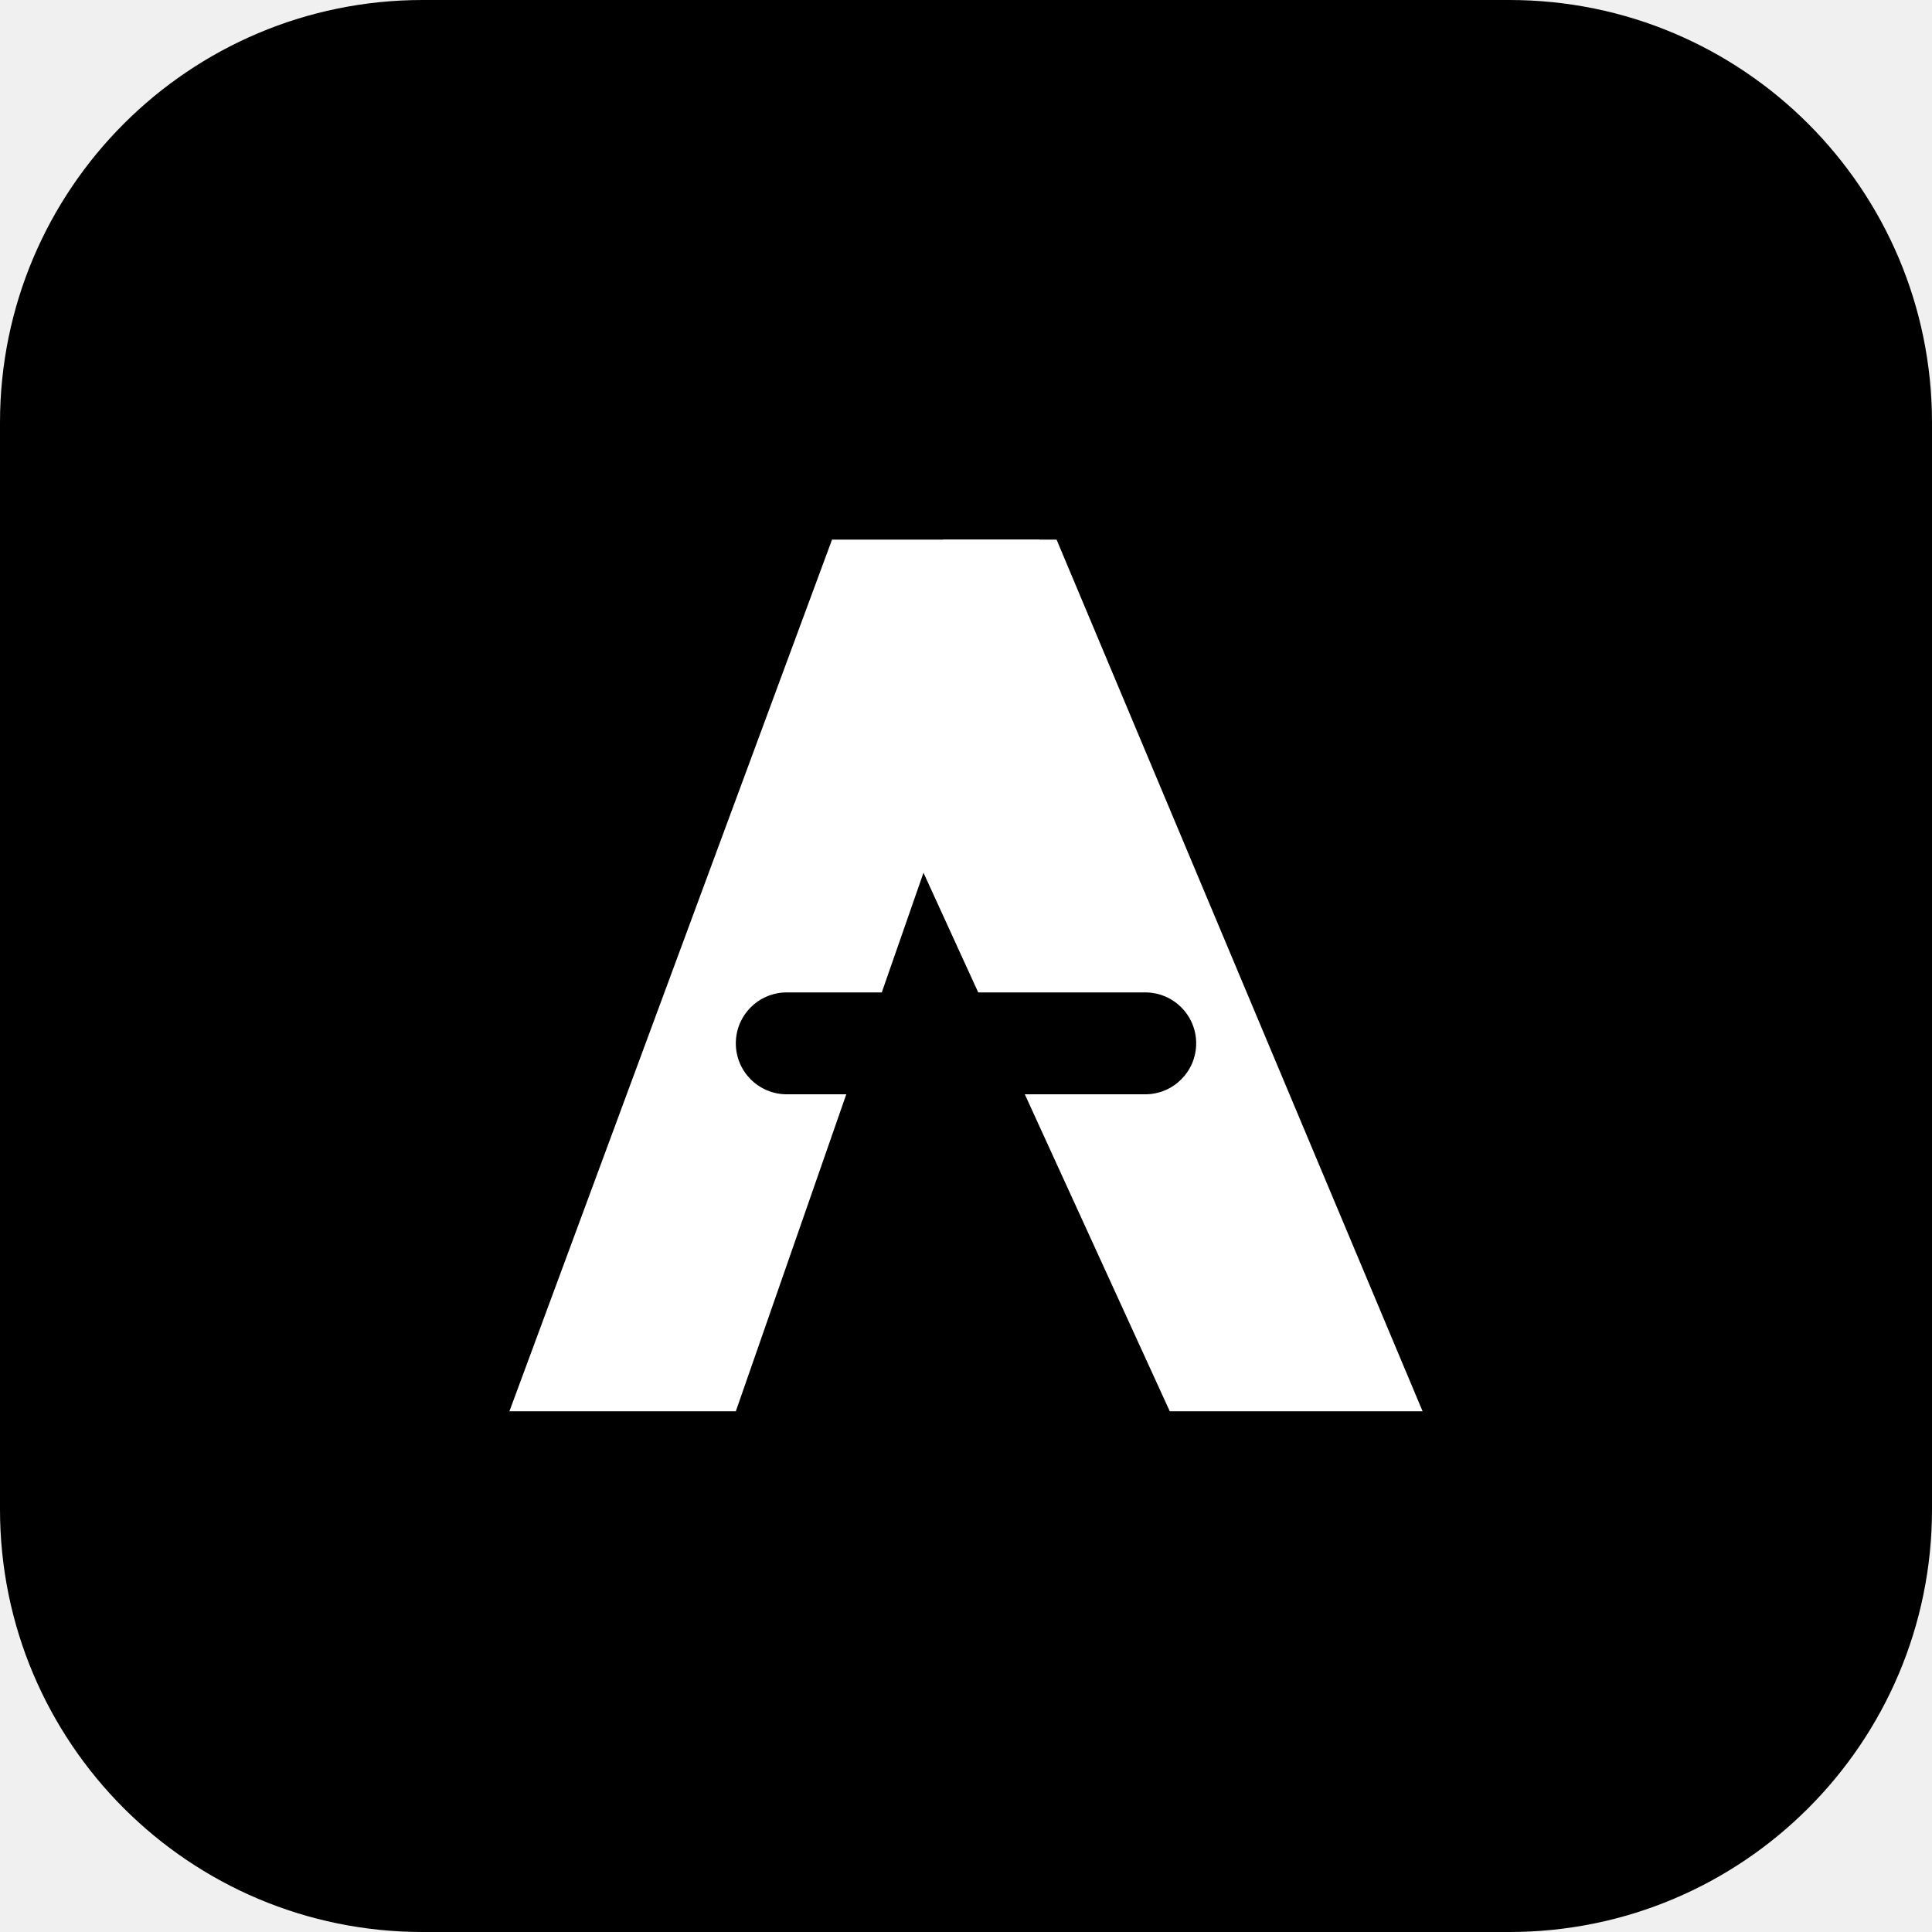
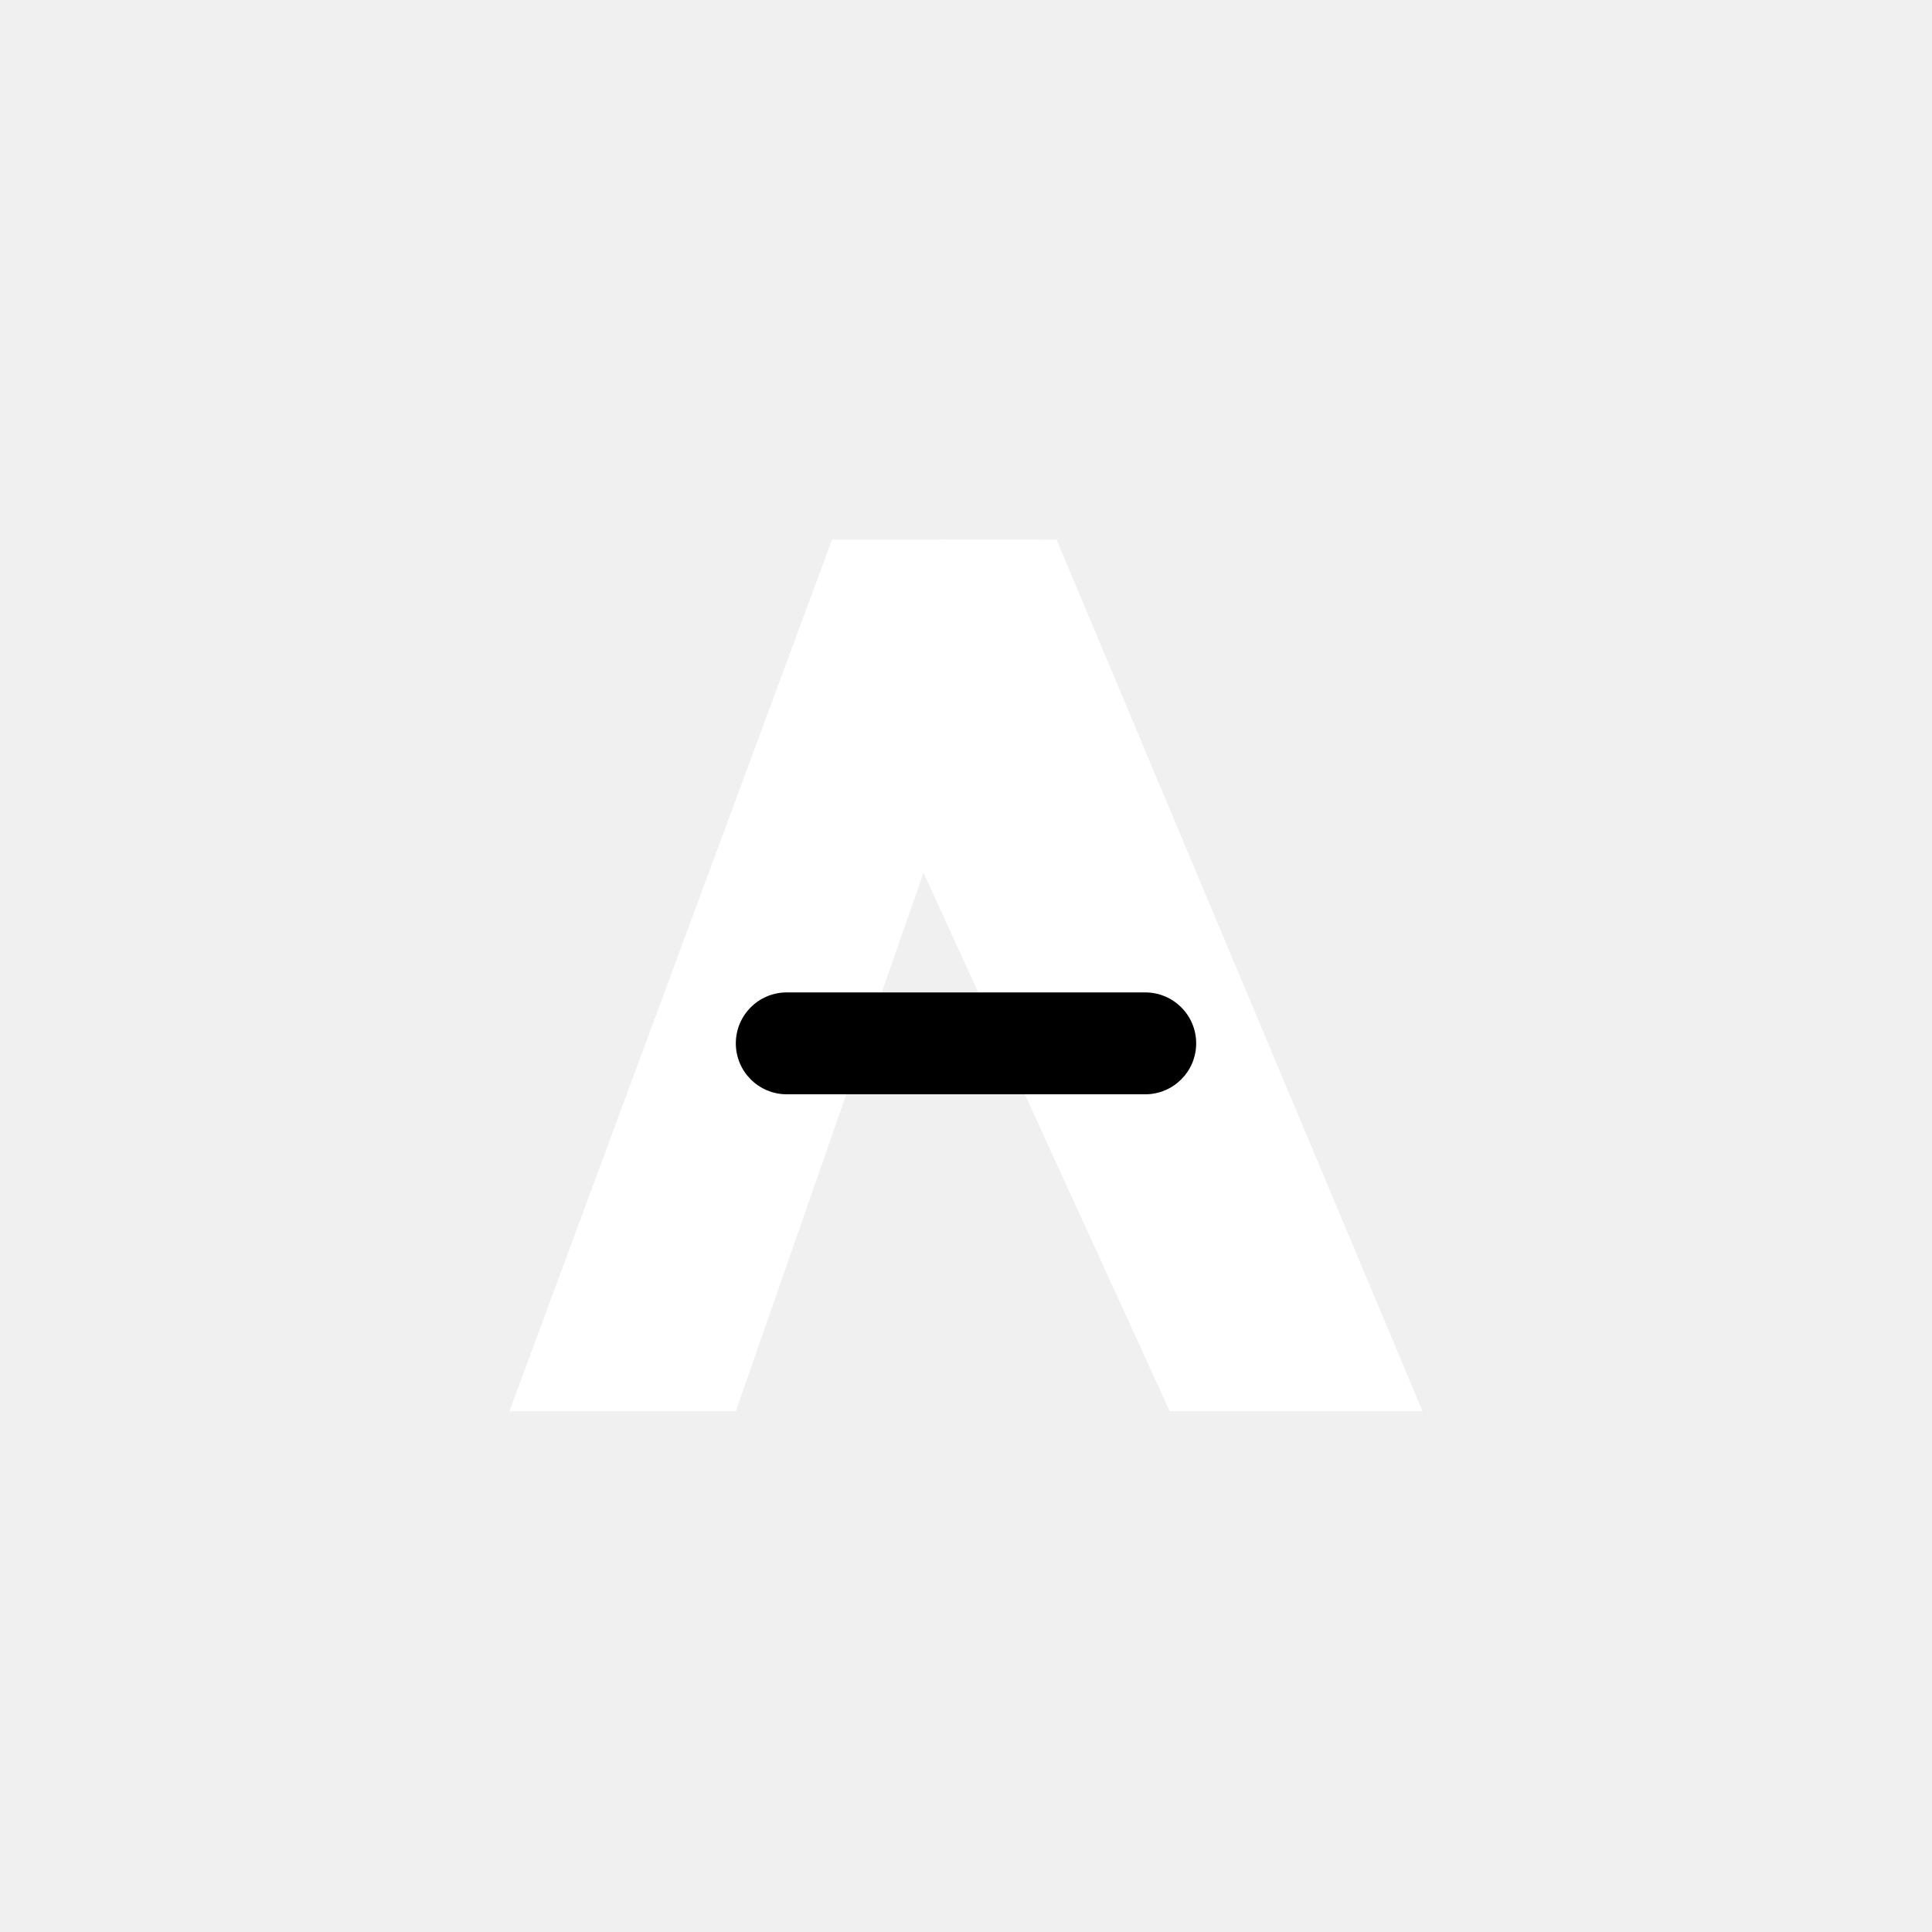
<svg xmlns="http://www.w3.org/2000/svg" viewBox="0 0 1024 1024">
-   <rect width="1024" height="1024" rx="224" fill="#000000" />
  <path d="M270 748 441 286h110L390 748Z" fill="#FFFFFF" />
  <path d="M500 286h60l194 462H620L470 420Z" fill="#FFFFFF" />
  <rect x="390" y="526" width="244" height="54" rx="27" fill="#000000" />
</svg>
